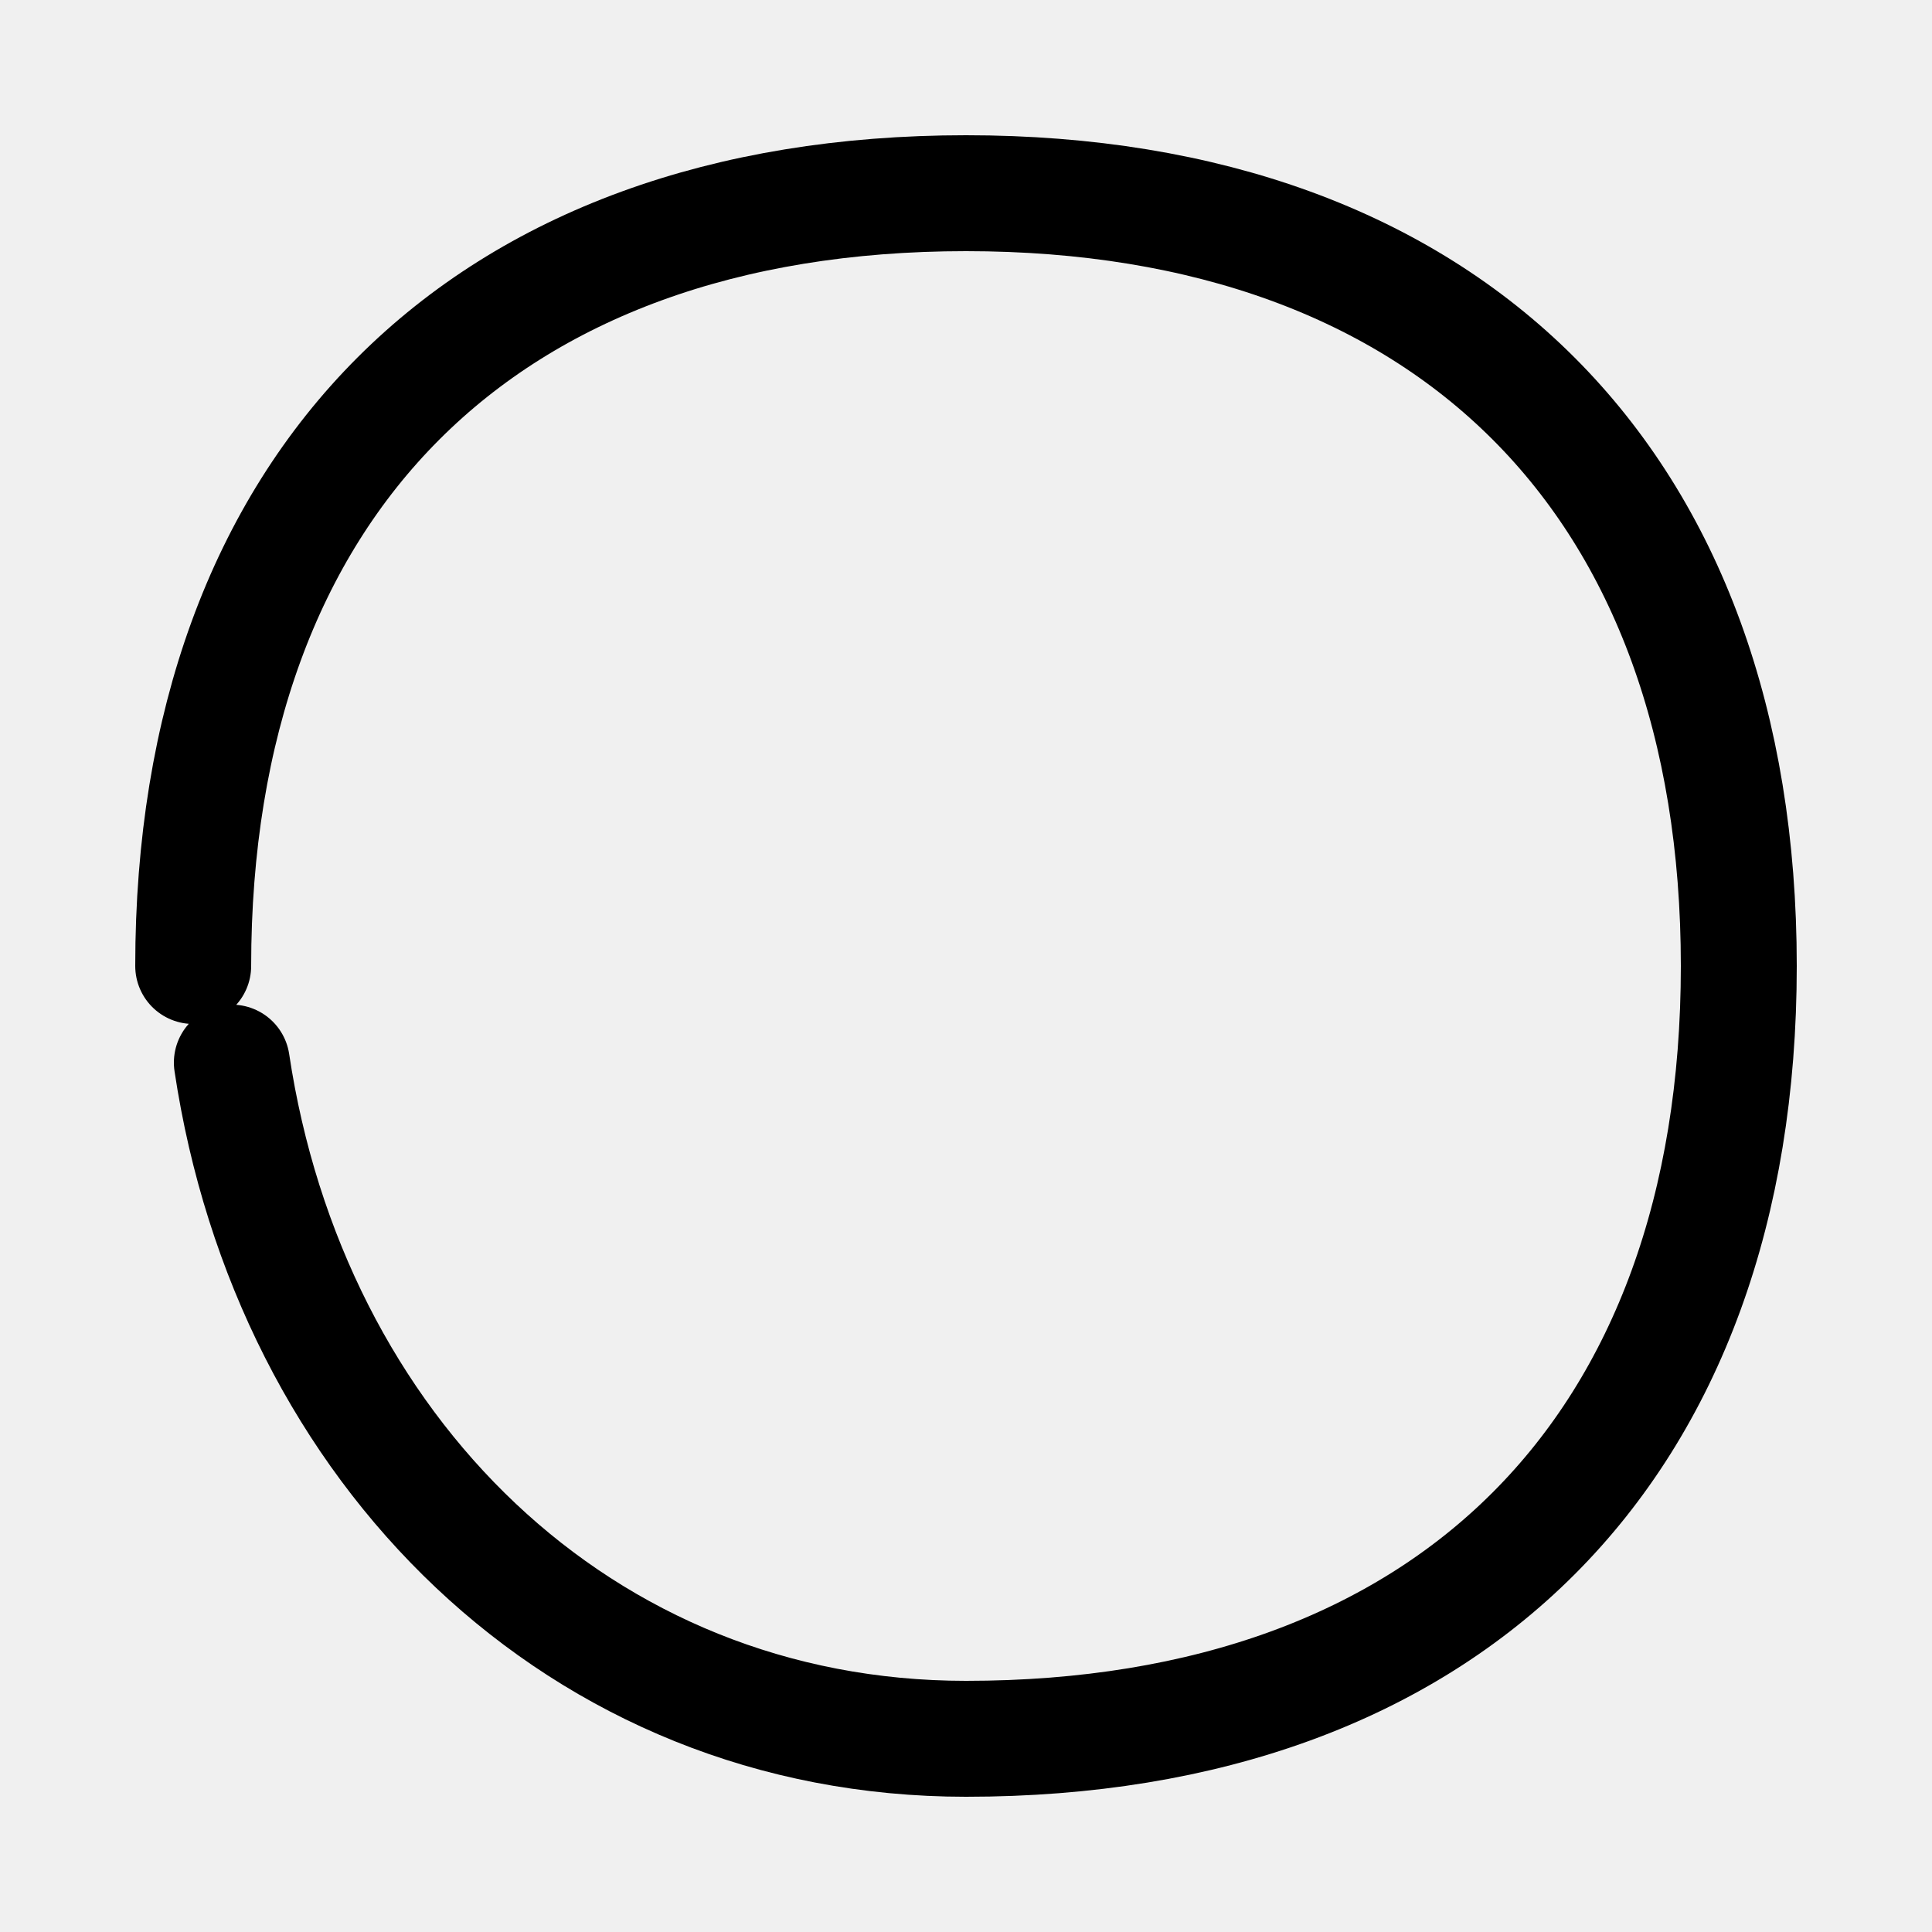
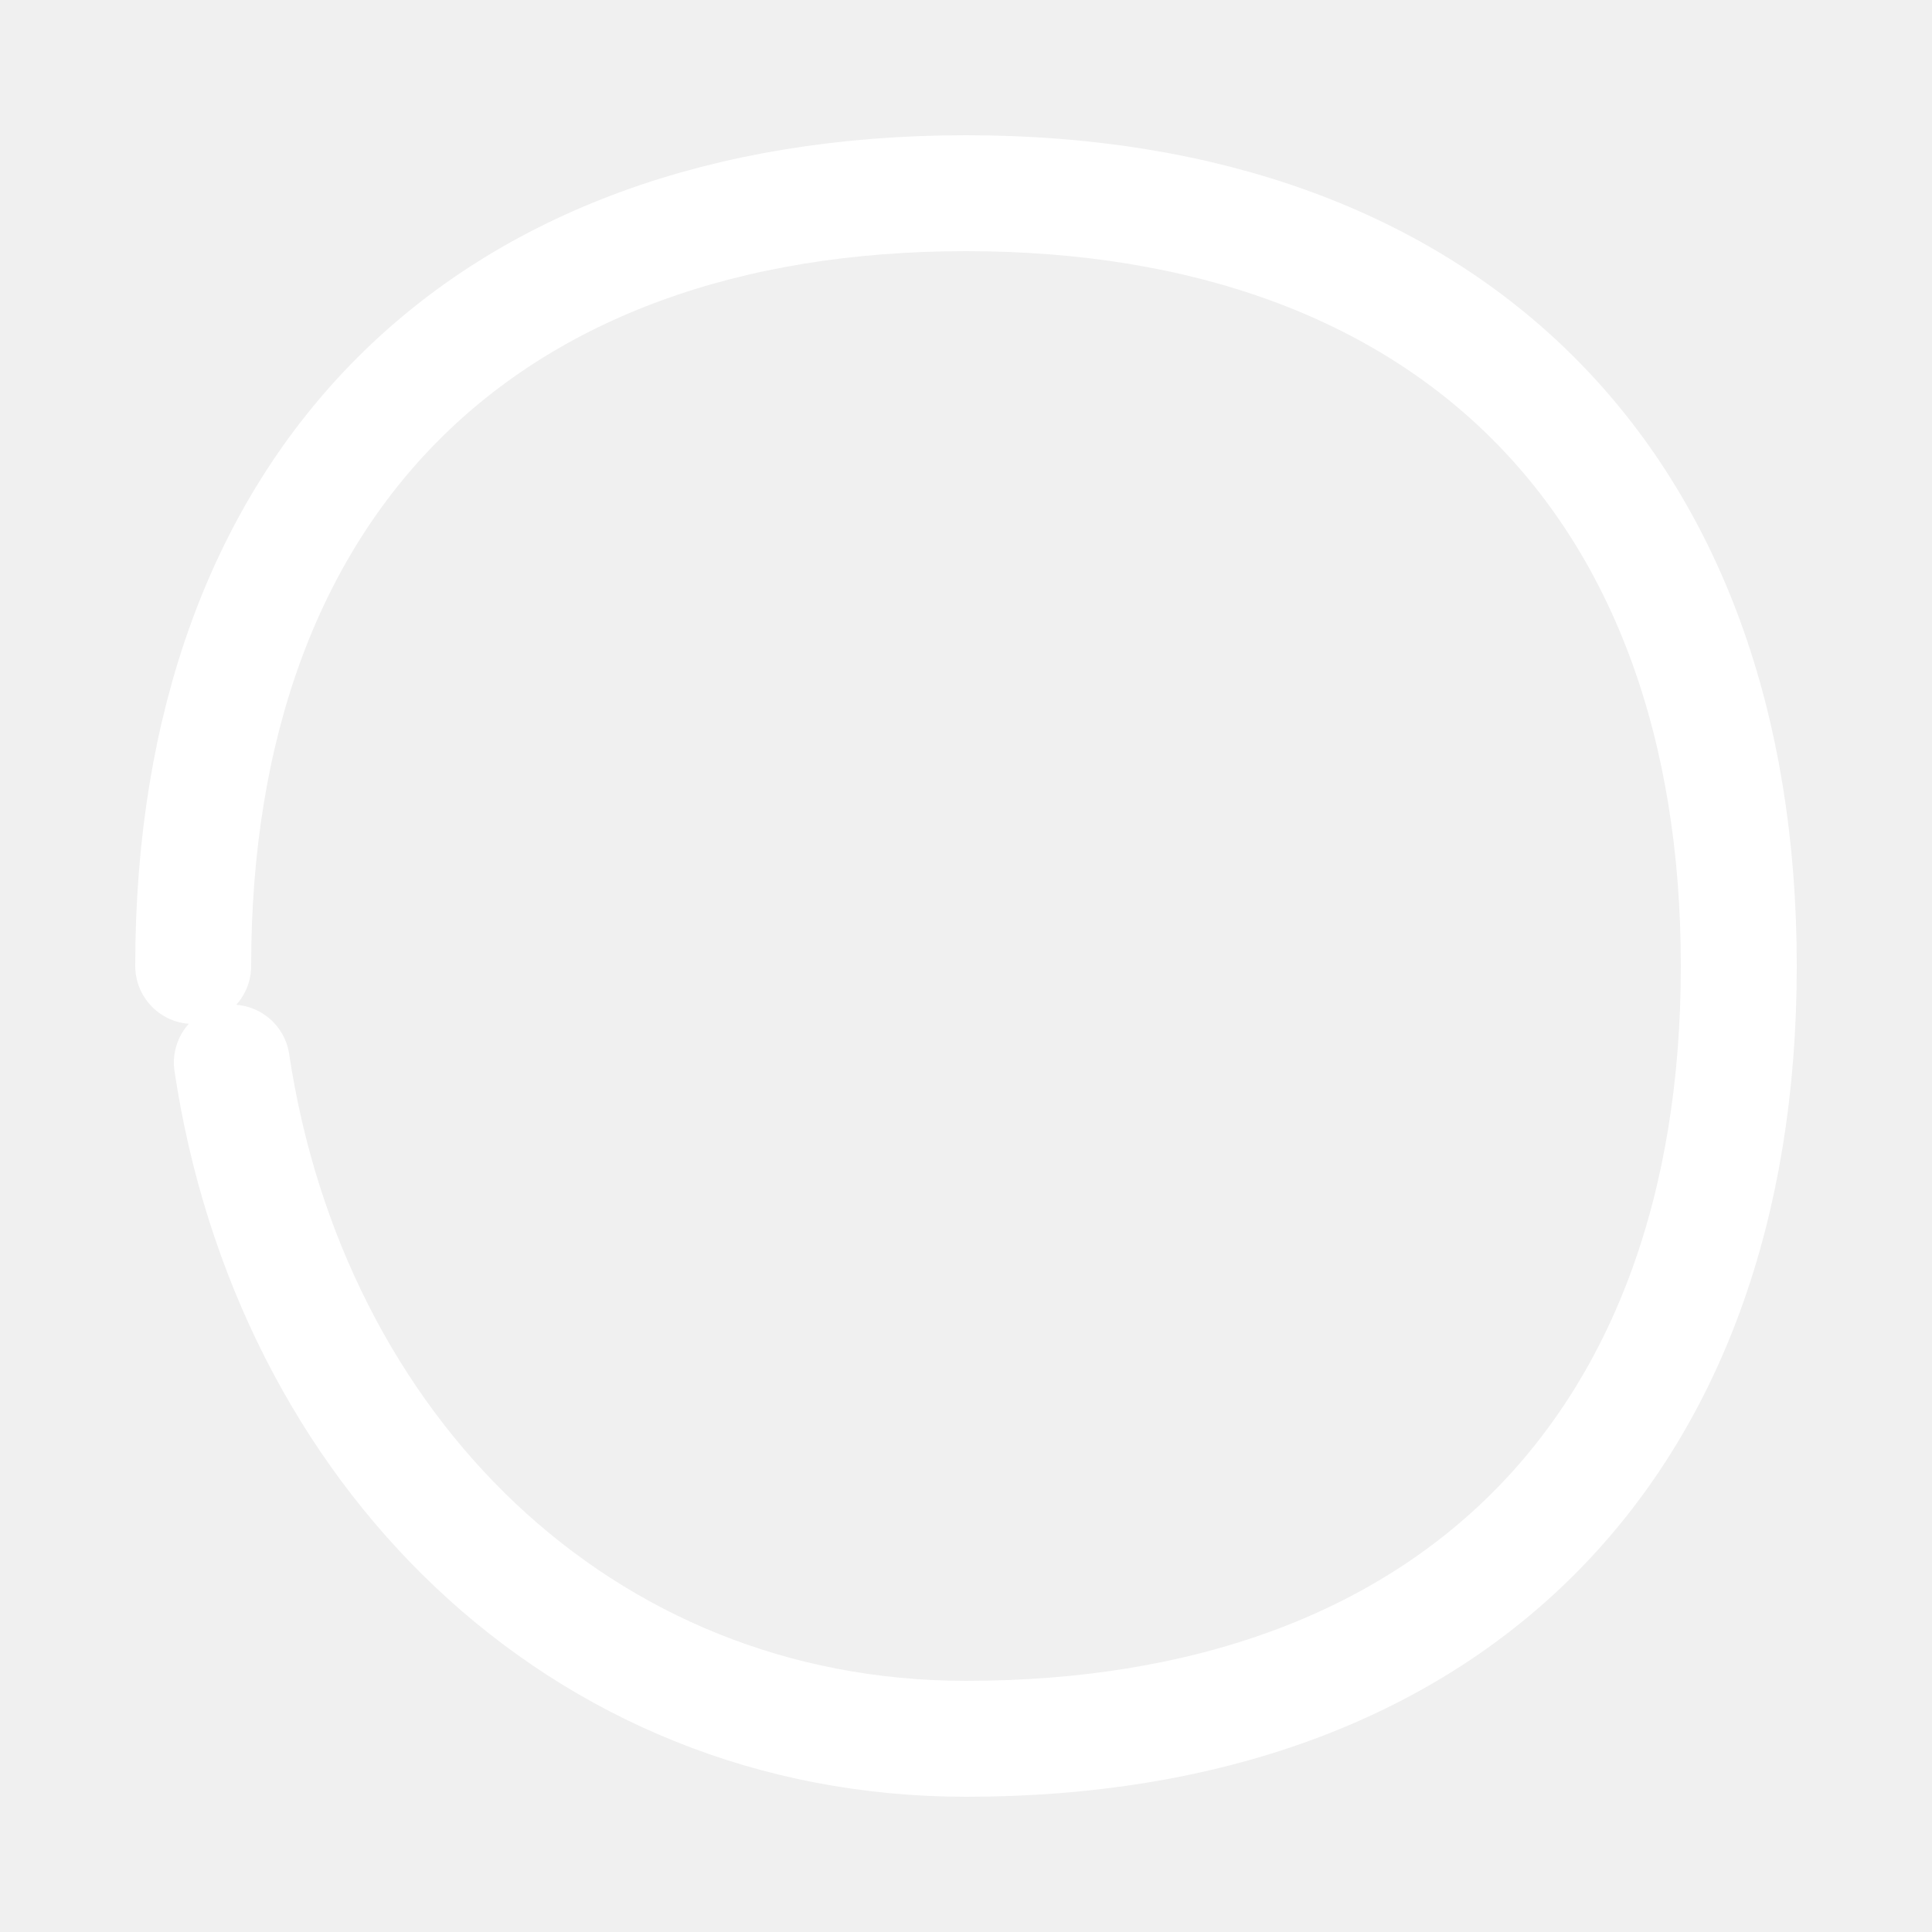
<svg xmlns="http://www.w3.org/2000/svg" width="100" height="100" viewBox="0 0 100 100">
-   <path d="M 10,50        C 10,25 25,10 50,10        C 75,10 90,25 90,50        C 90,75 75,90 50,90        C 30,90 15,75 12,55" fill="none" stroke="currentColor" stroke-width="6" stroke-linecap="round" stroke-linejoin="round" />
+   <path d="M 10,50        C 10,25 25,10 50,10        C 75,10 90,25 90,50        C 90,75 75,90 50,90        C 30,90 15,75 12,55" fill="none" stroke="#FFFFFF" stroke-width="6" stroke-linecap="round" stroke-linejoin="round" />
</svg>
